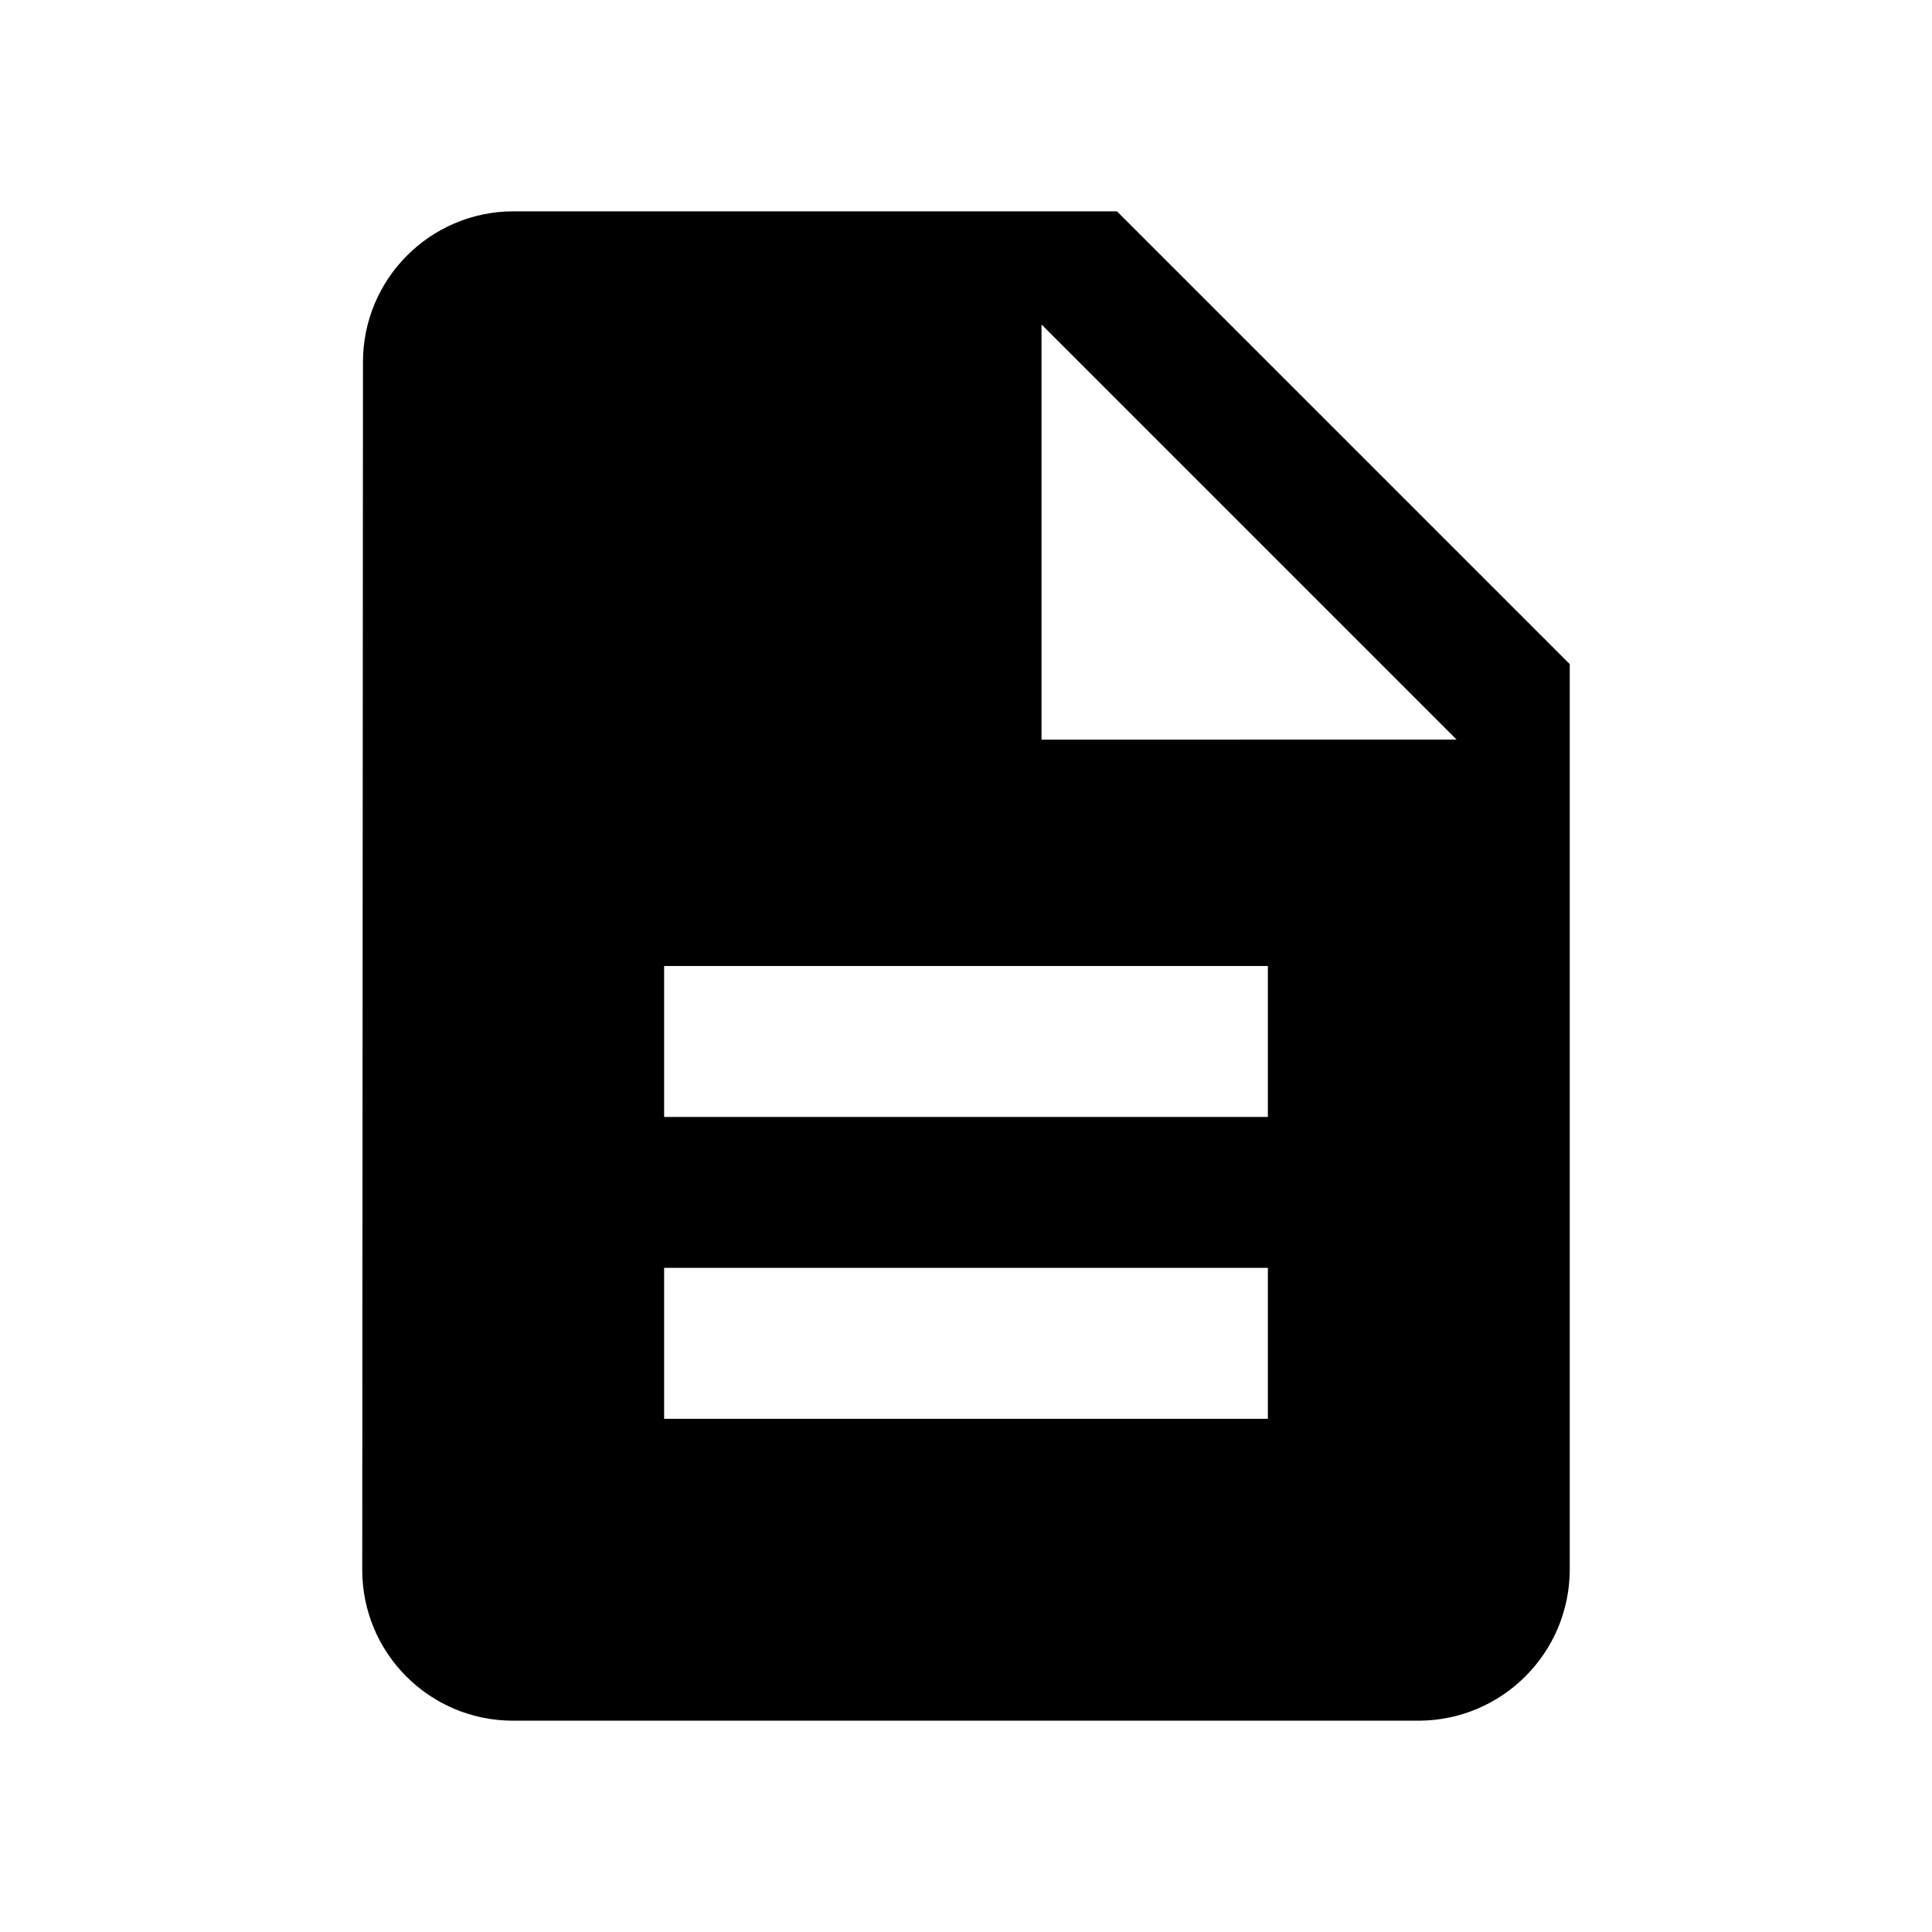
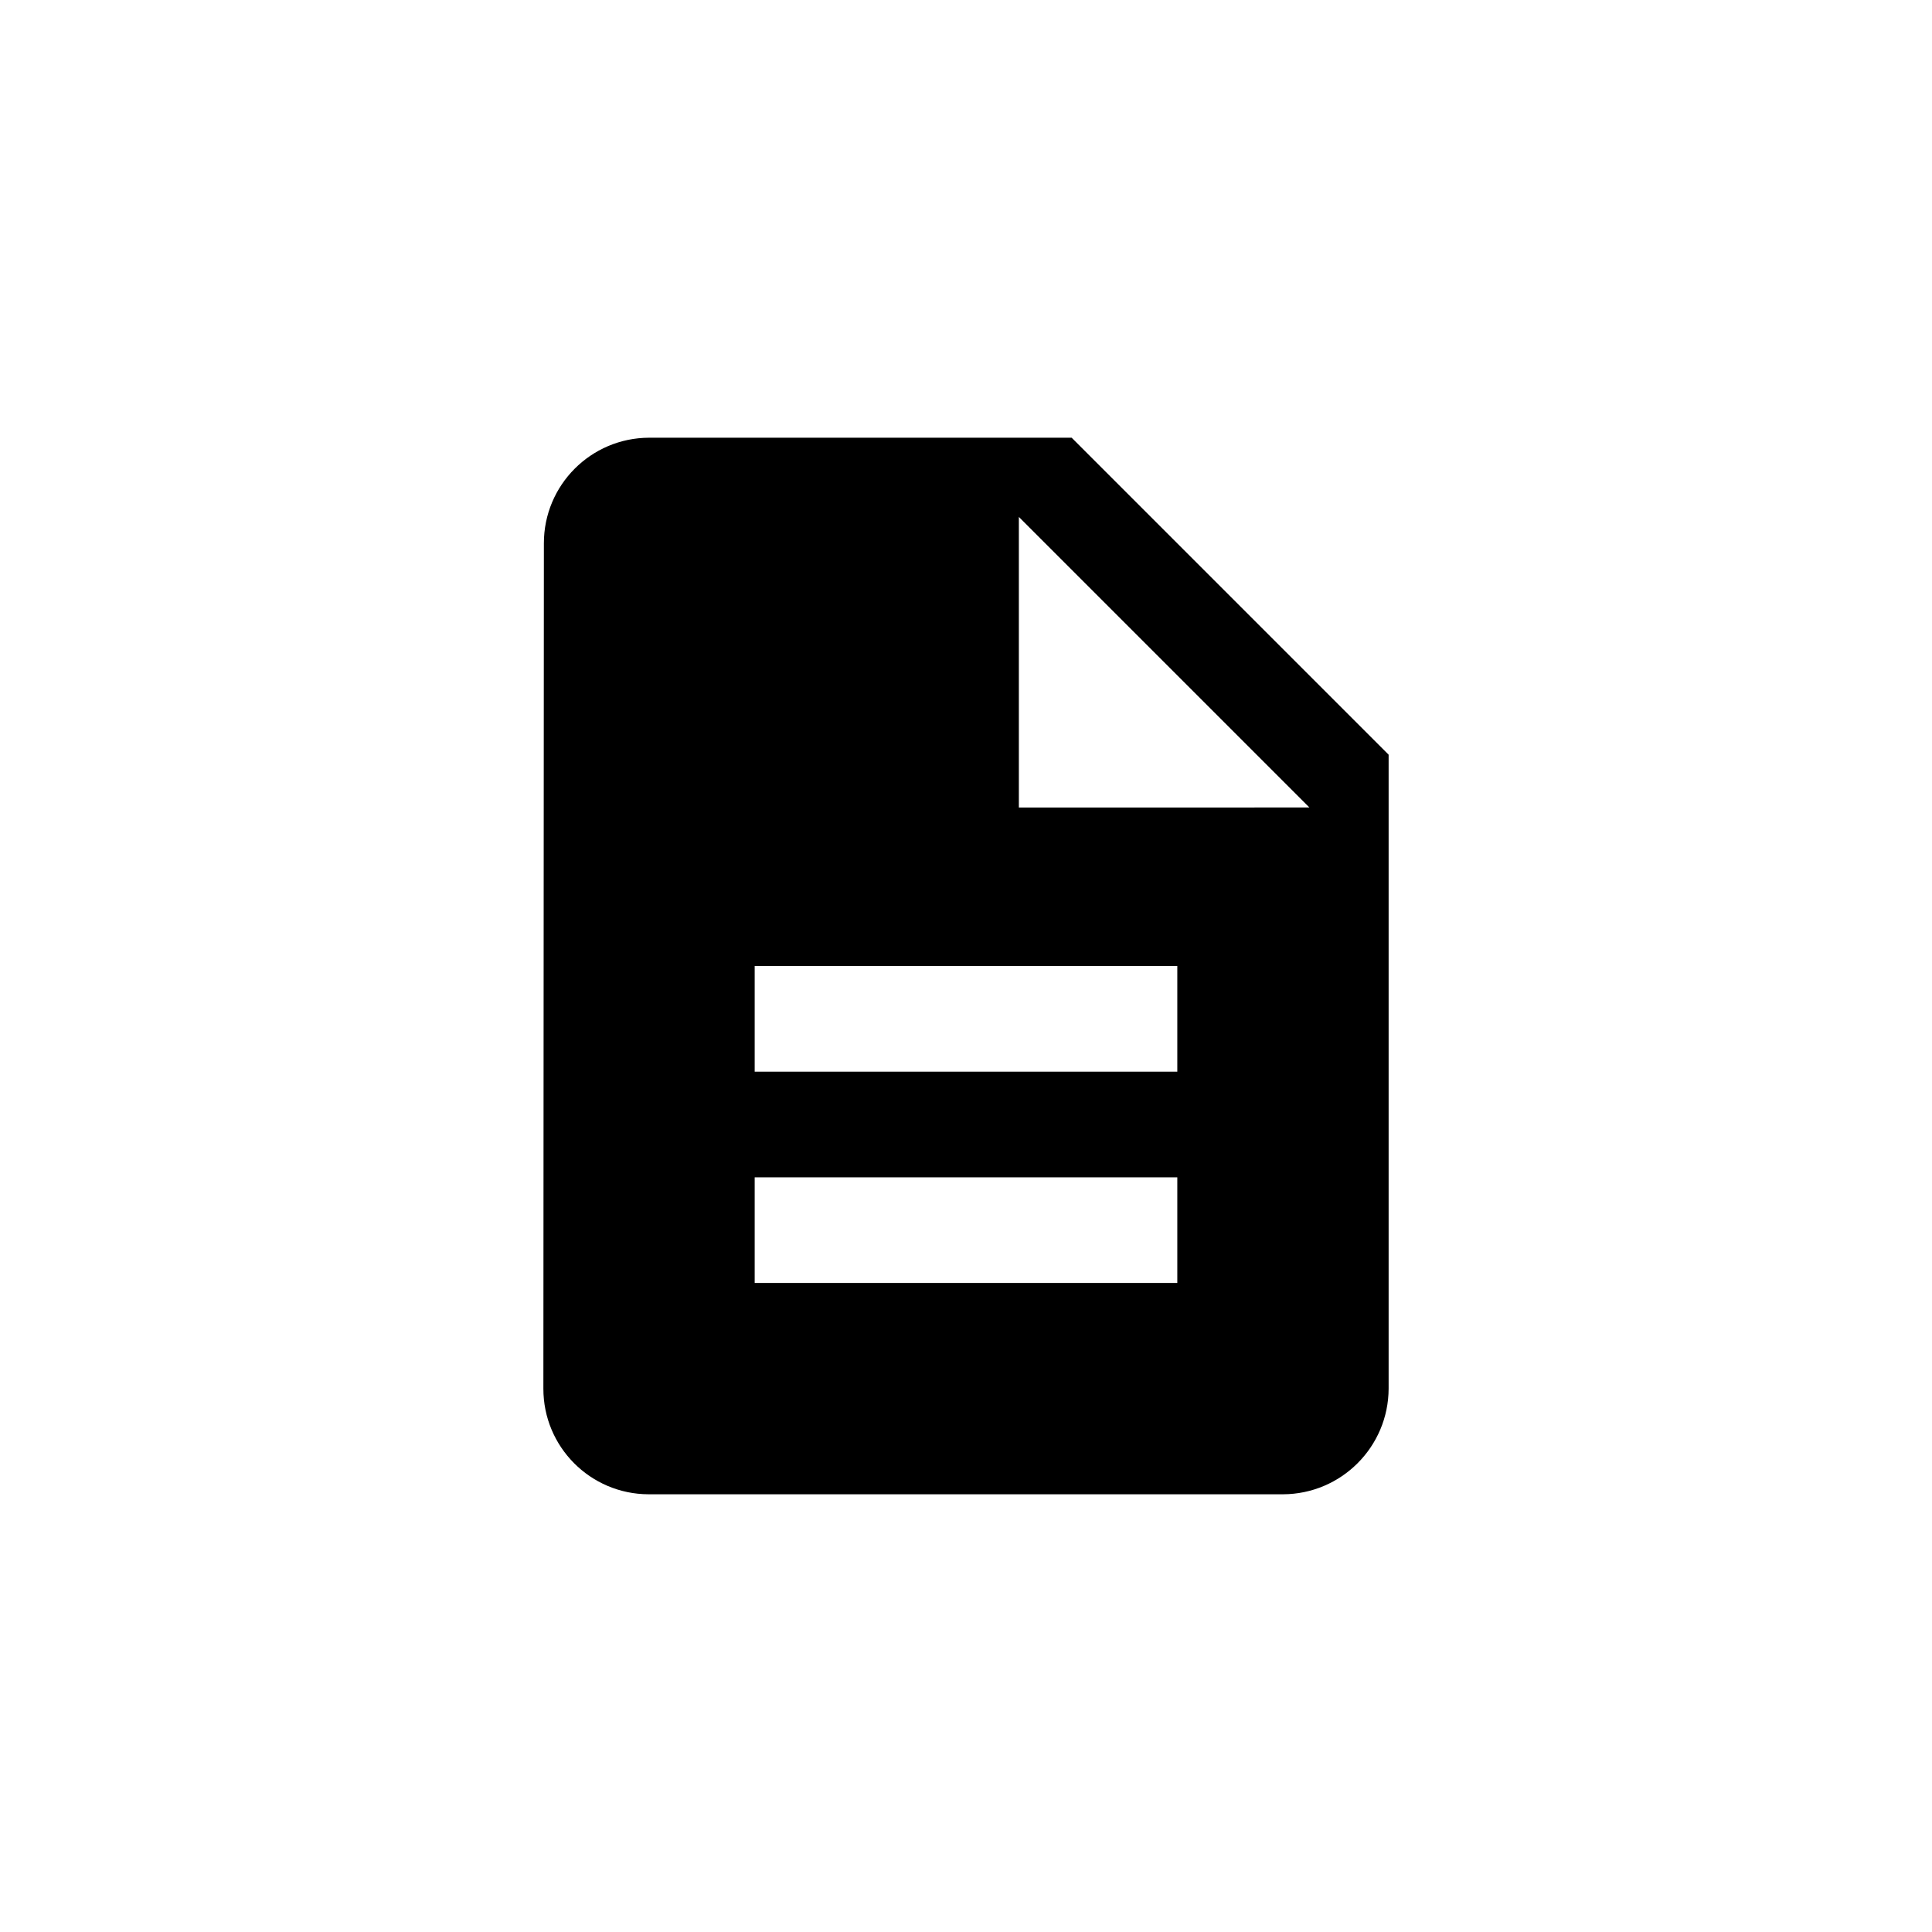
- <svg xmlns="http://www.w3.org/2000/svg" data-name="all icons" id="all_icons" viewBox="0 0 24 24">
+ <svg xmlns="http://www.w3.org/2000/svg" data-name="all icons" height="24" id="all_icons" viewBox="0 0 24 24" width="24">
  <g data-name="Layer 437" id="Layer_437">
    <g>
-       <rect fill="none" height="12" width="12" />
-       <path d="M13.875,2.625h-7.5A1.872,1.872,0,0,0,4.509,4.5L4.5,19.5a1.872,1.872,0,0,0,1.866,1.875H17.625A1.881,1.881,0,0,0,19.5,19.5V8.25Zm1.875,15H8.25V15.75h7.5Zm0-3.75H8.25V12h7.5ZM12.938,9.188V4.031l5.156,5.156Z" />
+       <rect fill="none" height="24" width="24" />
+       <path d="M13.875,2.625h-7.5A1.872,1.872,0,0,0,4.509,4.5L4.5,19.5a1.872,1.872,0,0,0,1.866,1.875H17.625A1.881,1.881,0,0,0,19.5,19.5V8.25Zm1.875,15H8.25V15.75h7.5Zm0-3.75H8.25V12h7.5ZM12.938,9.188V4.031l5.156,5.156Z" transform="translate(3.6 3.6) scale(0.7)" />
    </g>
  </g>
</svg>
